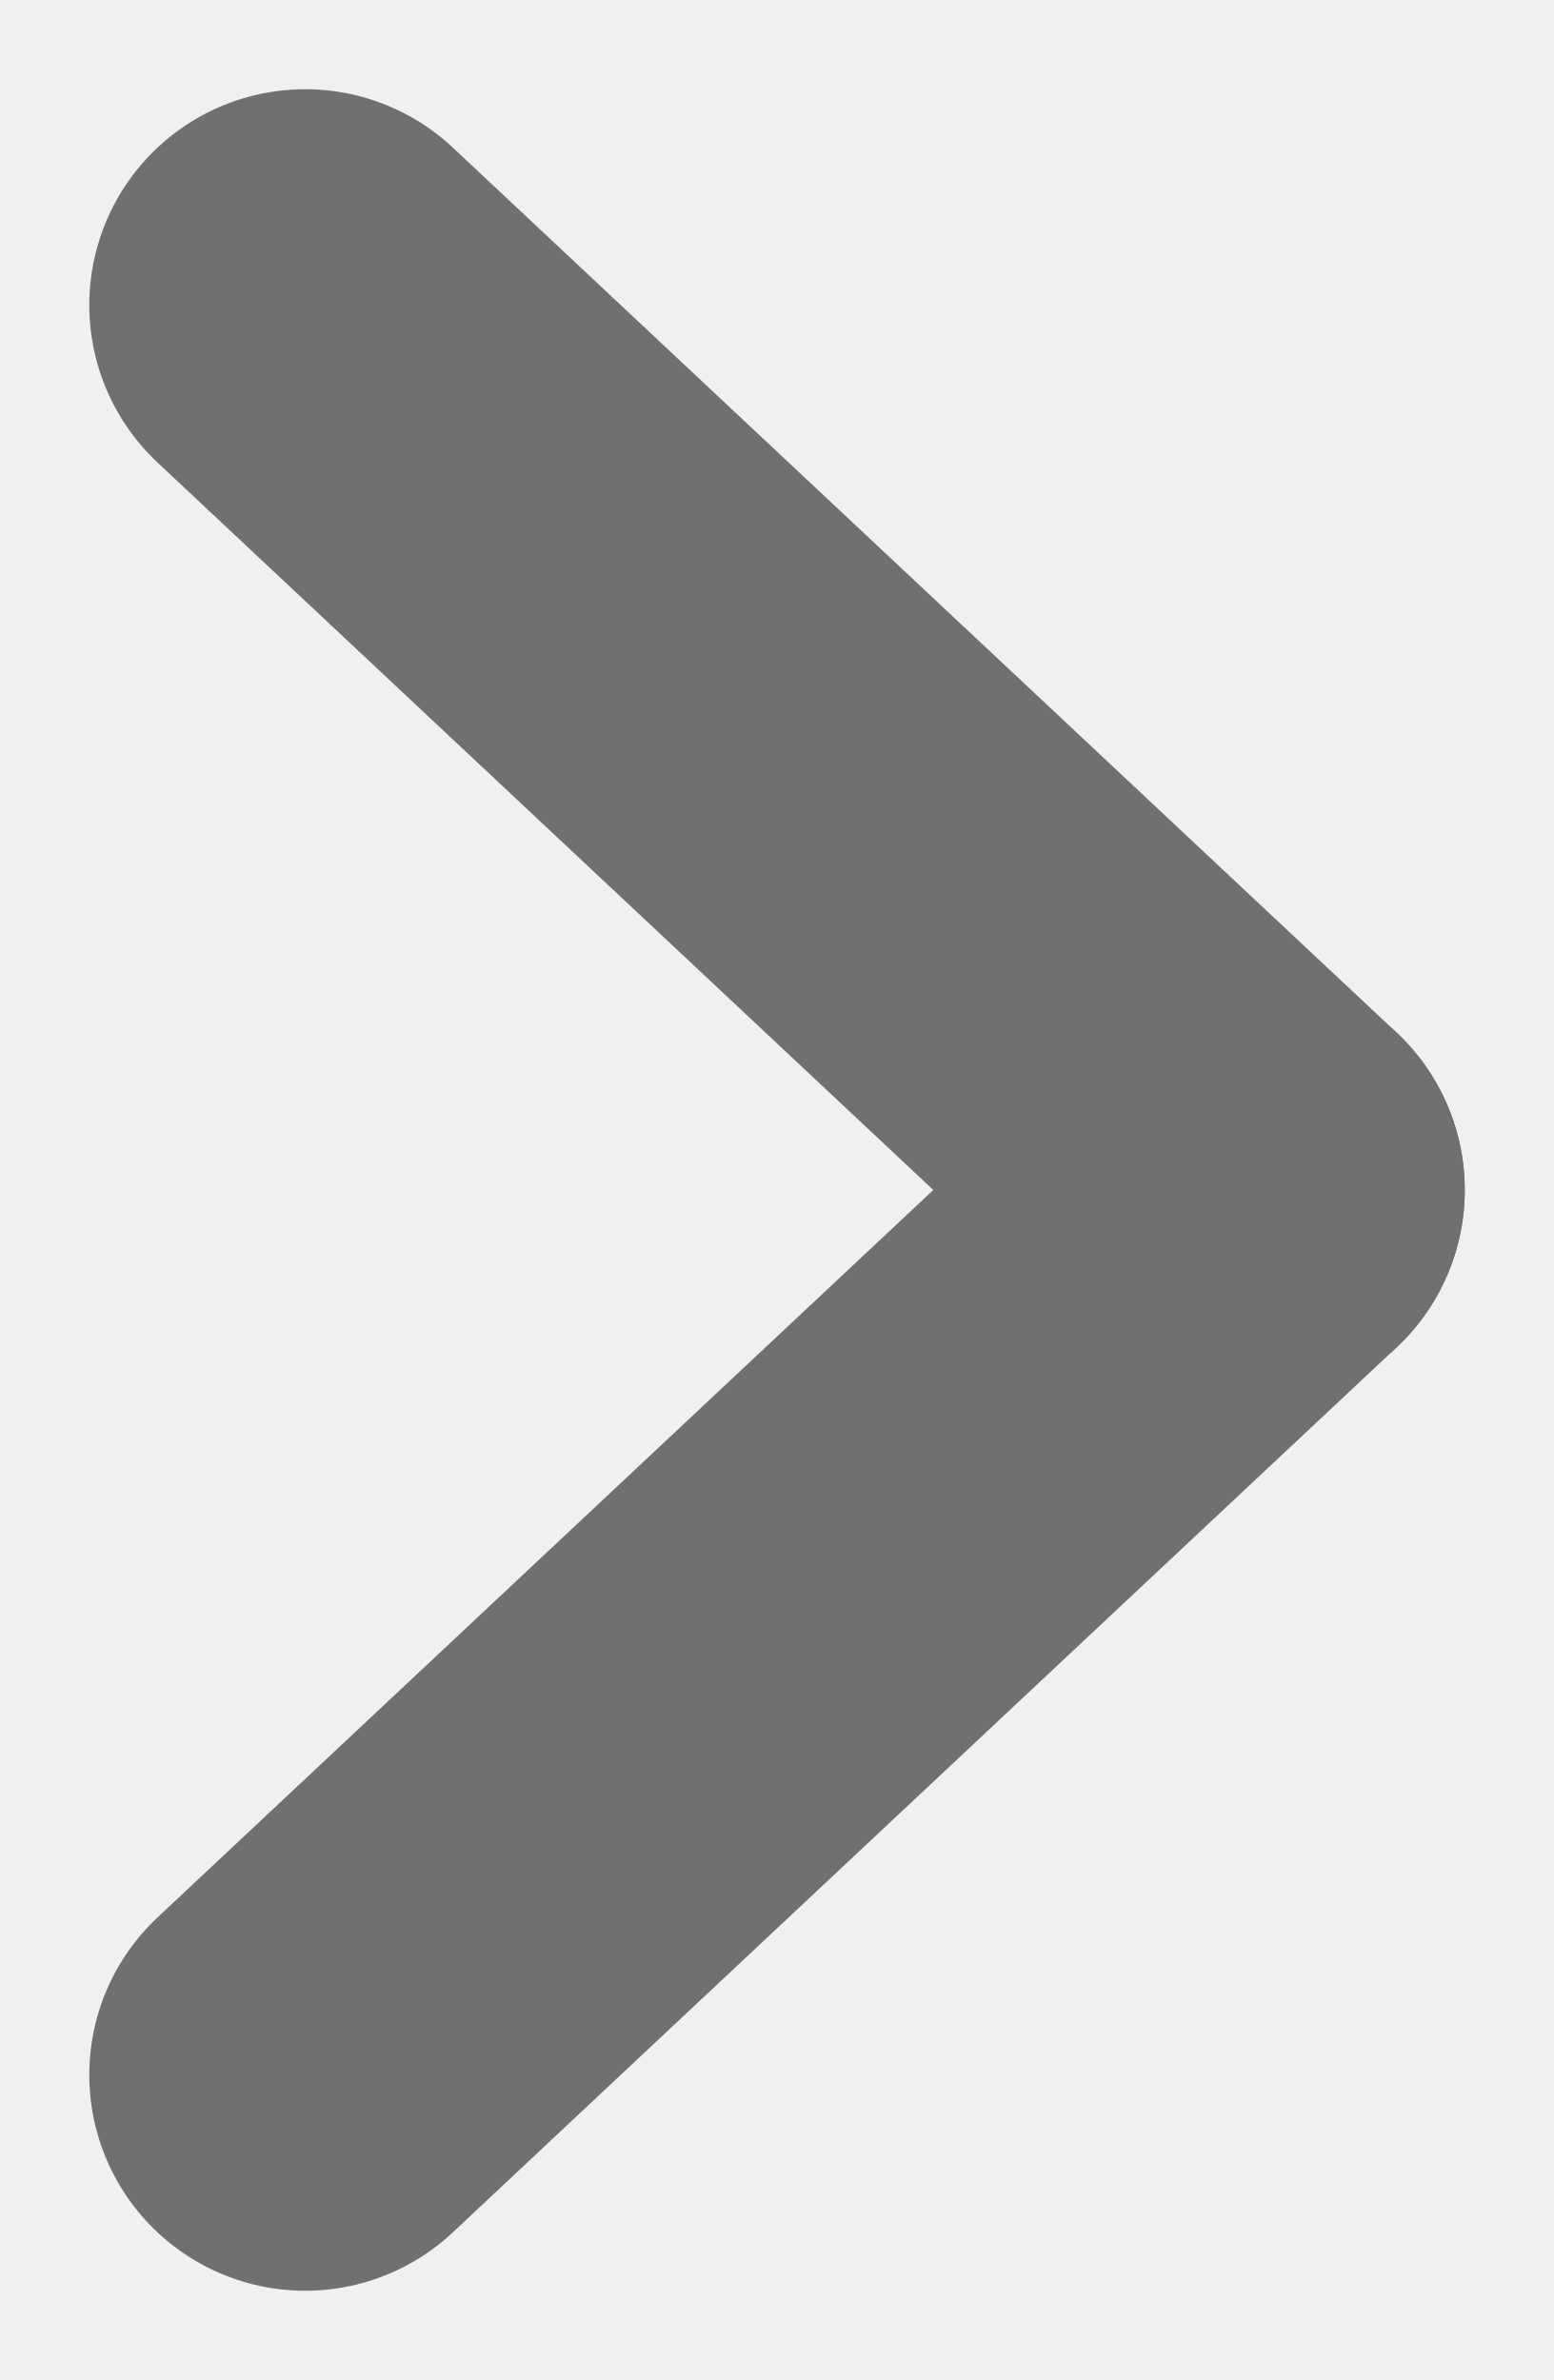
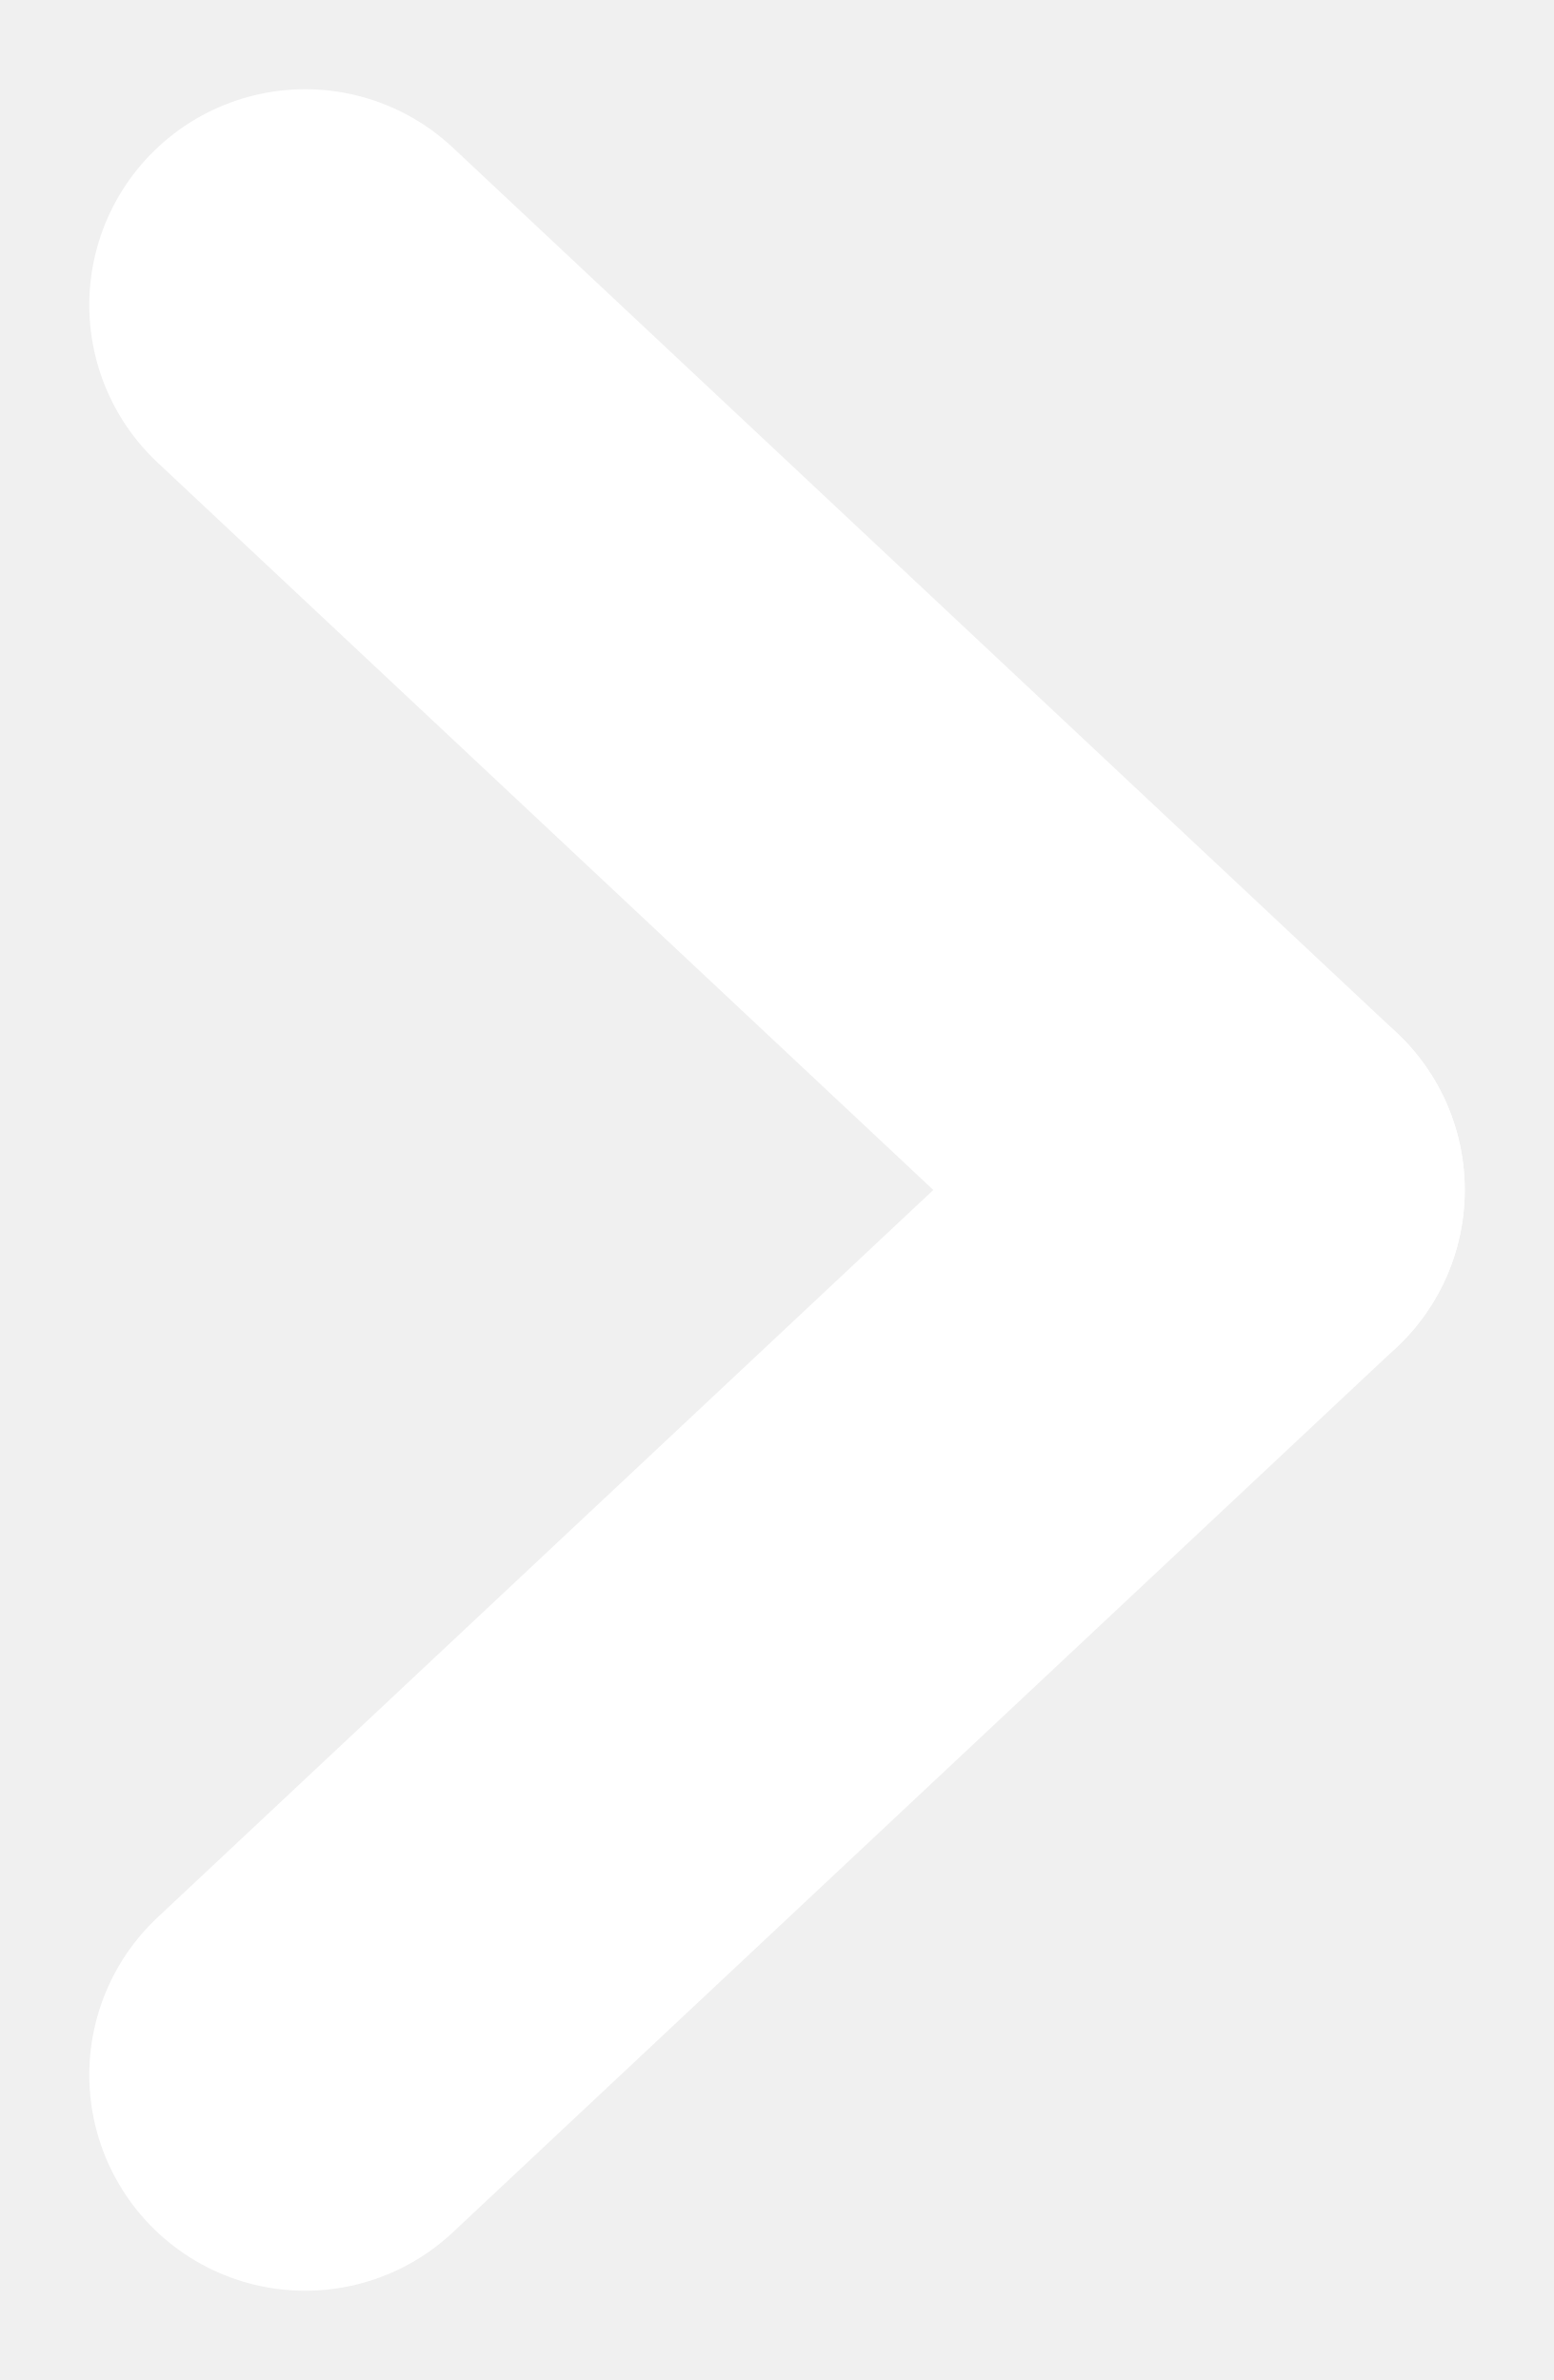
<svg xmlns="http://www.w3.org/2000/svg" width="35.992" height="55.135" viewBox="0 0 35.992 55.135">
  <g id="arrow2" transform="translate(-647.575 -538.433)">
-     <line id="Line_2" data-name="Line 2" x2="21.857" y2="20.5" transform="translate(654.643 545.5)" fill="none" stroke="#707070" stroke-linecap="round" stroke-linejoin="round" stroke-width="10" />
-     <line id="Line_3" data-name="Line 3" x1="21.857" y2="20.5" transform="translate(654.643 566)" fill="none" stroke="#707070" stroke-linecap="round" stroke-linejoin="round" stroke-width="10" />
+     <line id="Line_2" data-name="Line 2" x2="21.857" y2="20.5" transform="translate(654.643 545.5)" fill="none" stroke="#fff" stroke-linecap="round" stroke-linejoin="round" stroke-width="10" />
+     <line id="Line_3" data-name="Line 3" x1="21.857" y2="20.5" transform="translate(654.643 566)" fill="none" stroke="#fff" stroke-linecap="round" stroke-linejoin="round" stroke-width="10" />
  </g>
</svg>
